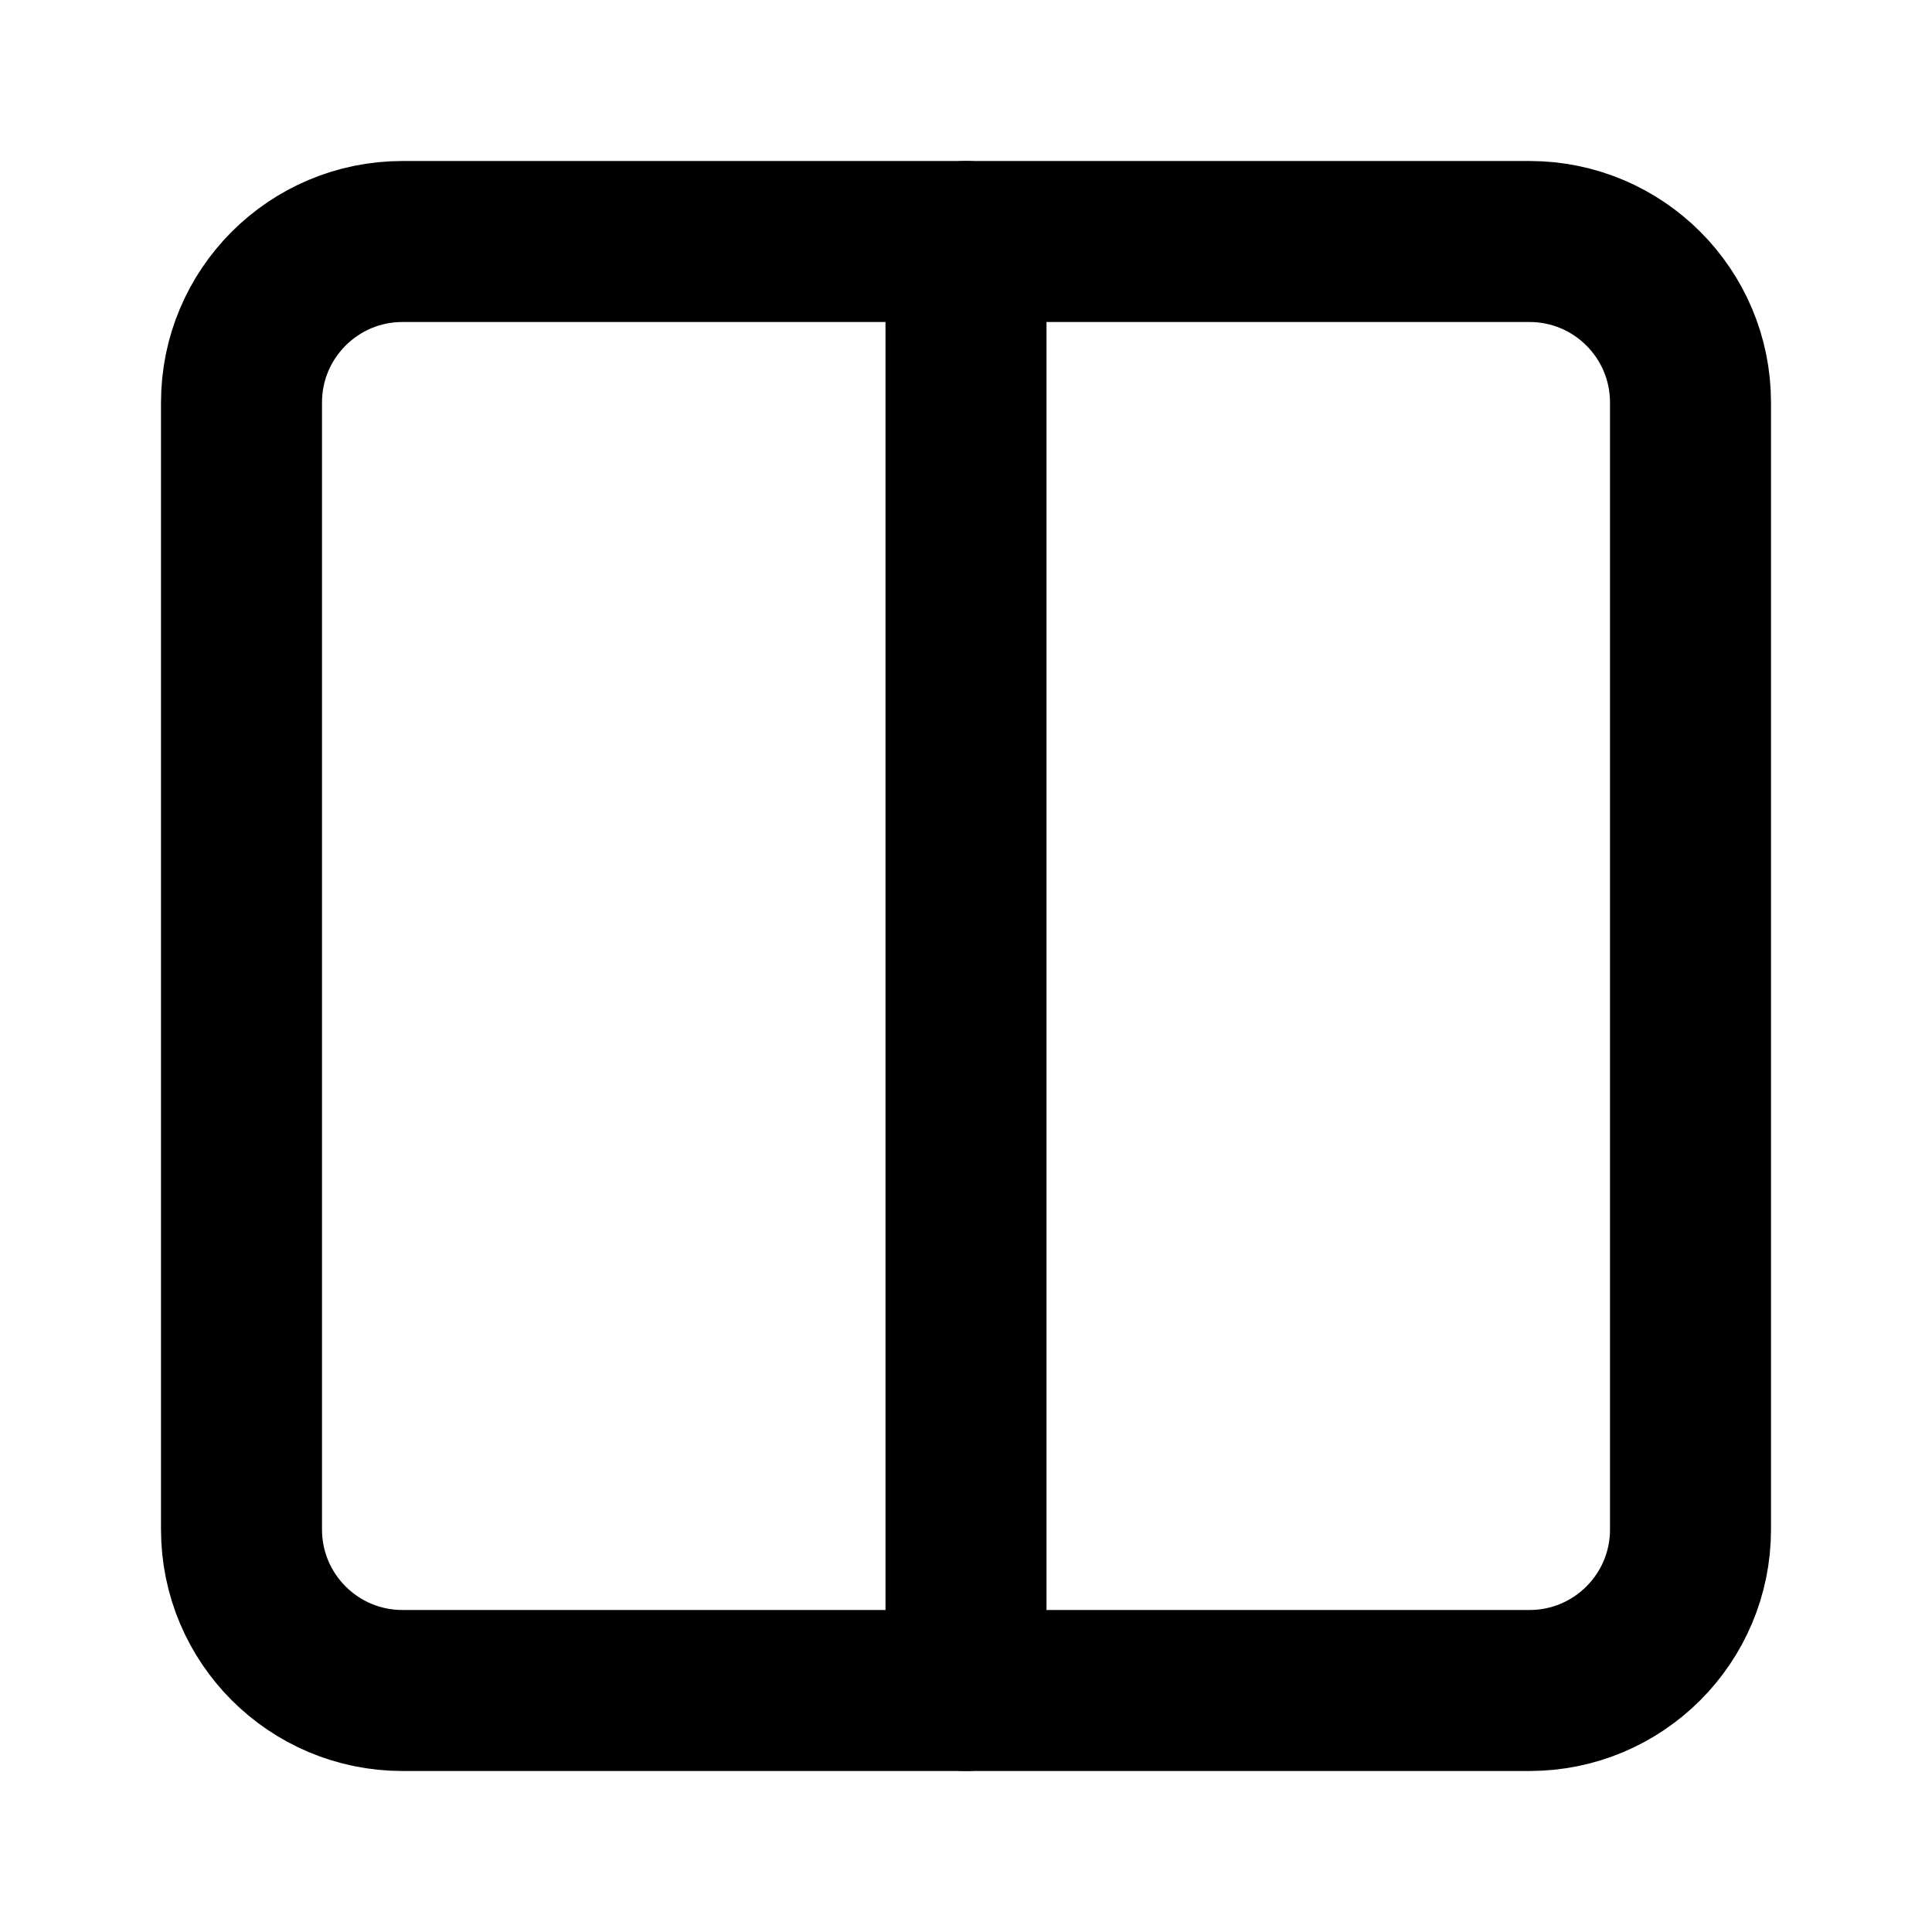
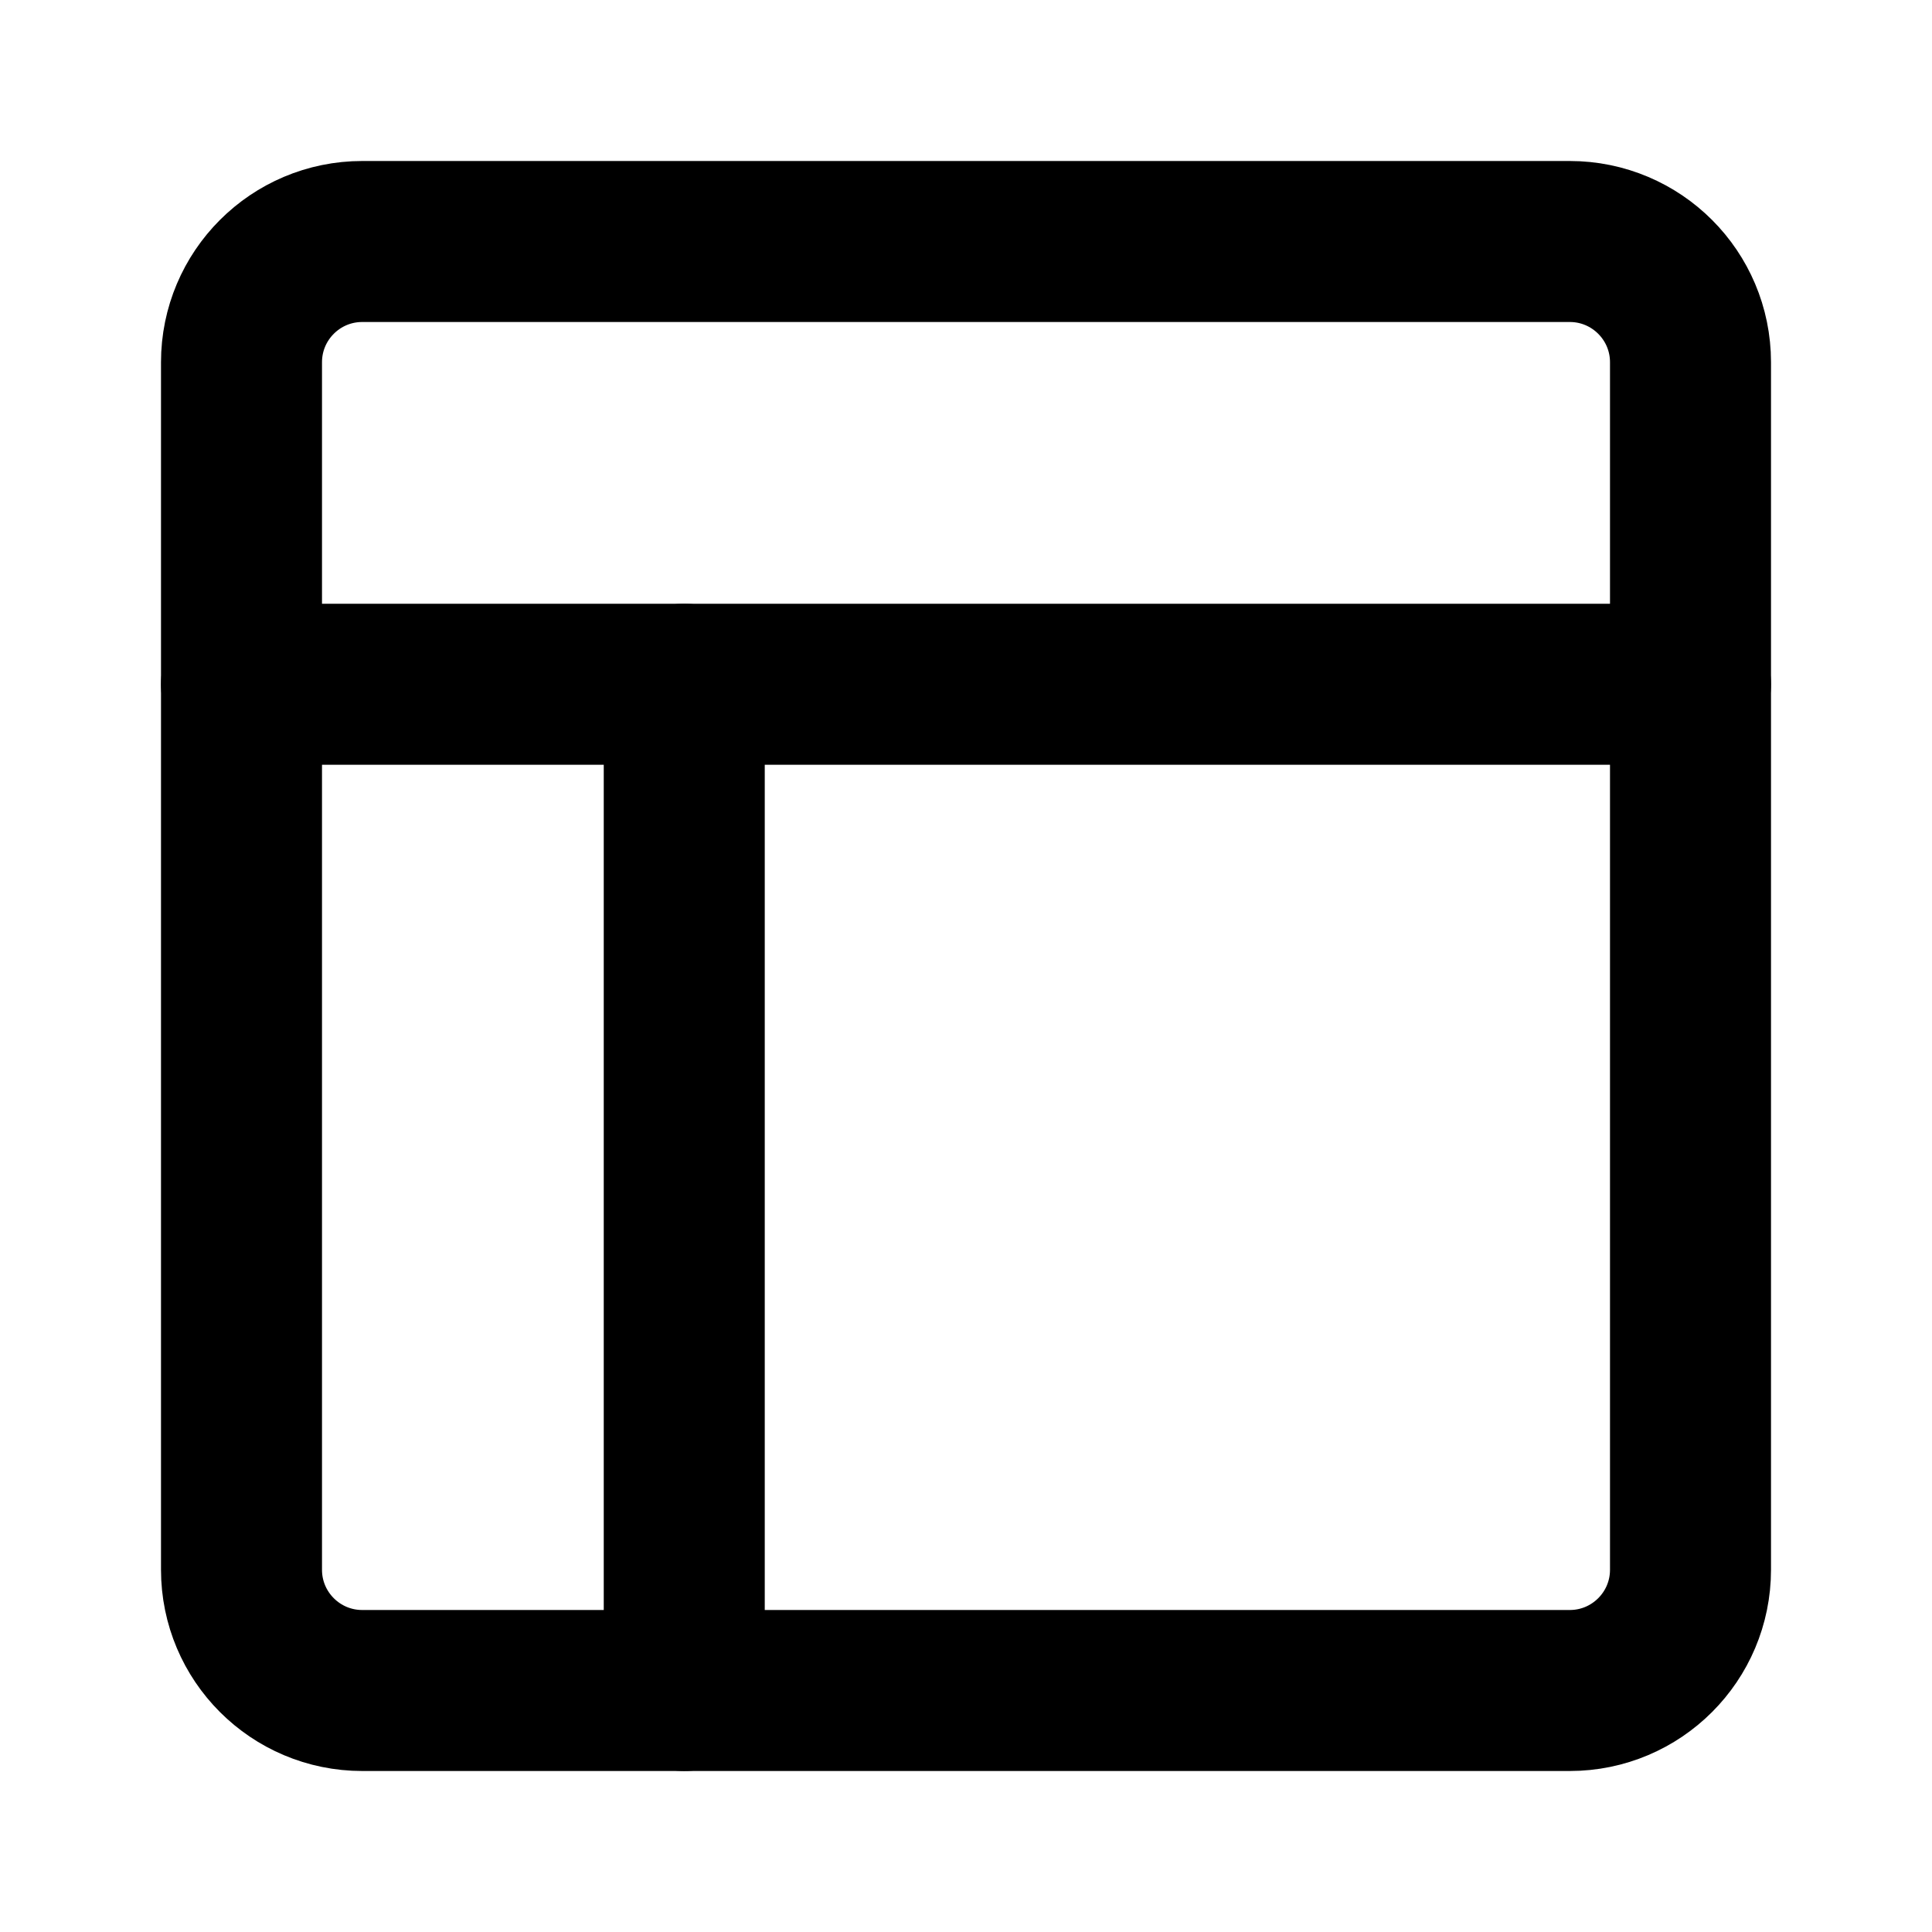
- <svg xmlns="http://www.w3.org/2000/svg" width="24" height="24" viewBox="0 0 24 24" fill="none" stroke="#000000" stroke-width="2" stroke-linecap="round" stroke-linejoin="round" class="lucide lucide-columns2-icon lucide-columns-2">
-   <rect width="18" height="18" x="3" y="3" rx="2" />
-   <path d="M12 3v18" />
+ <svg xmlns="http://www.w3.org/2000/svg" width="48" height="48" viewBox="0 0 48 48" fill="none">
+   <rect x="6" y="6" width="36" height="36" rx="3" stroke="#000000" stroke-width="4" stroke-linejoin="round" />
+   <path d="M6 17H42" stroke="#000000" stroke-width="4" stroke-linecap="round" stroke-linejoin="round" />
+   <path d="M17 42V17" stroke="#000000" stroke-width="4" stroke-linecap="round" stroke-linejoin="round" />
</svg>
